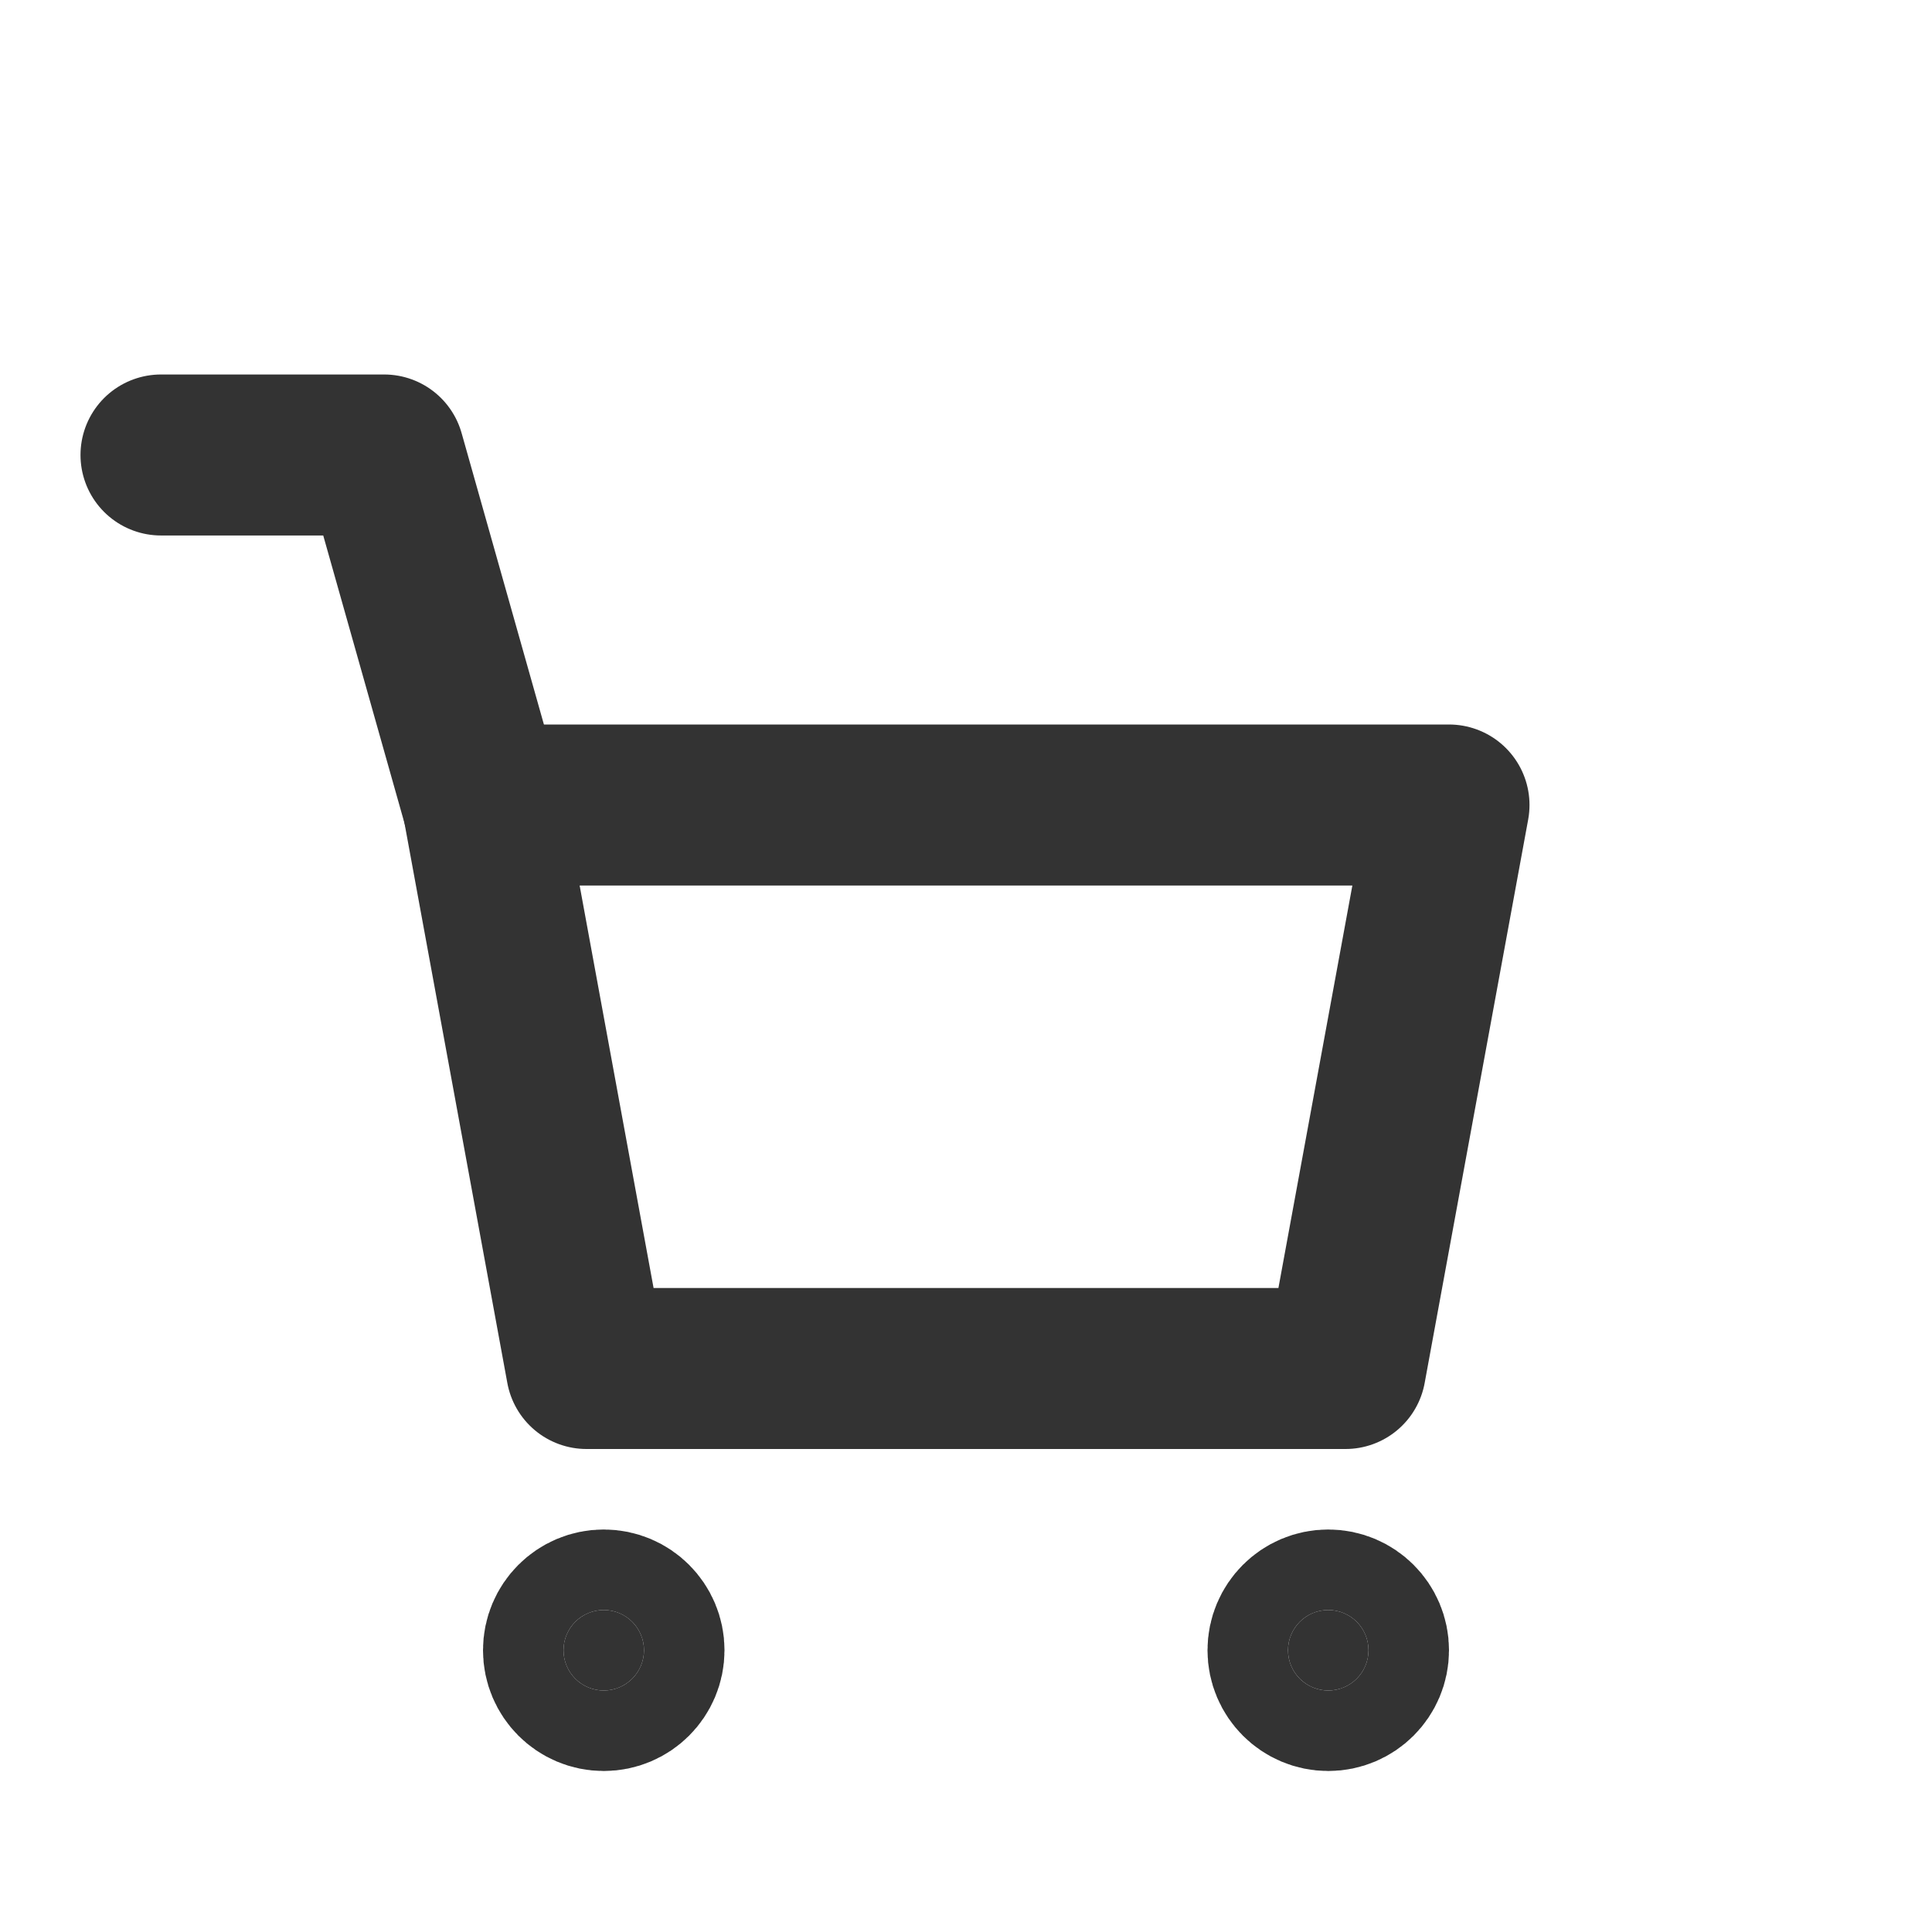
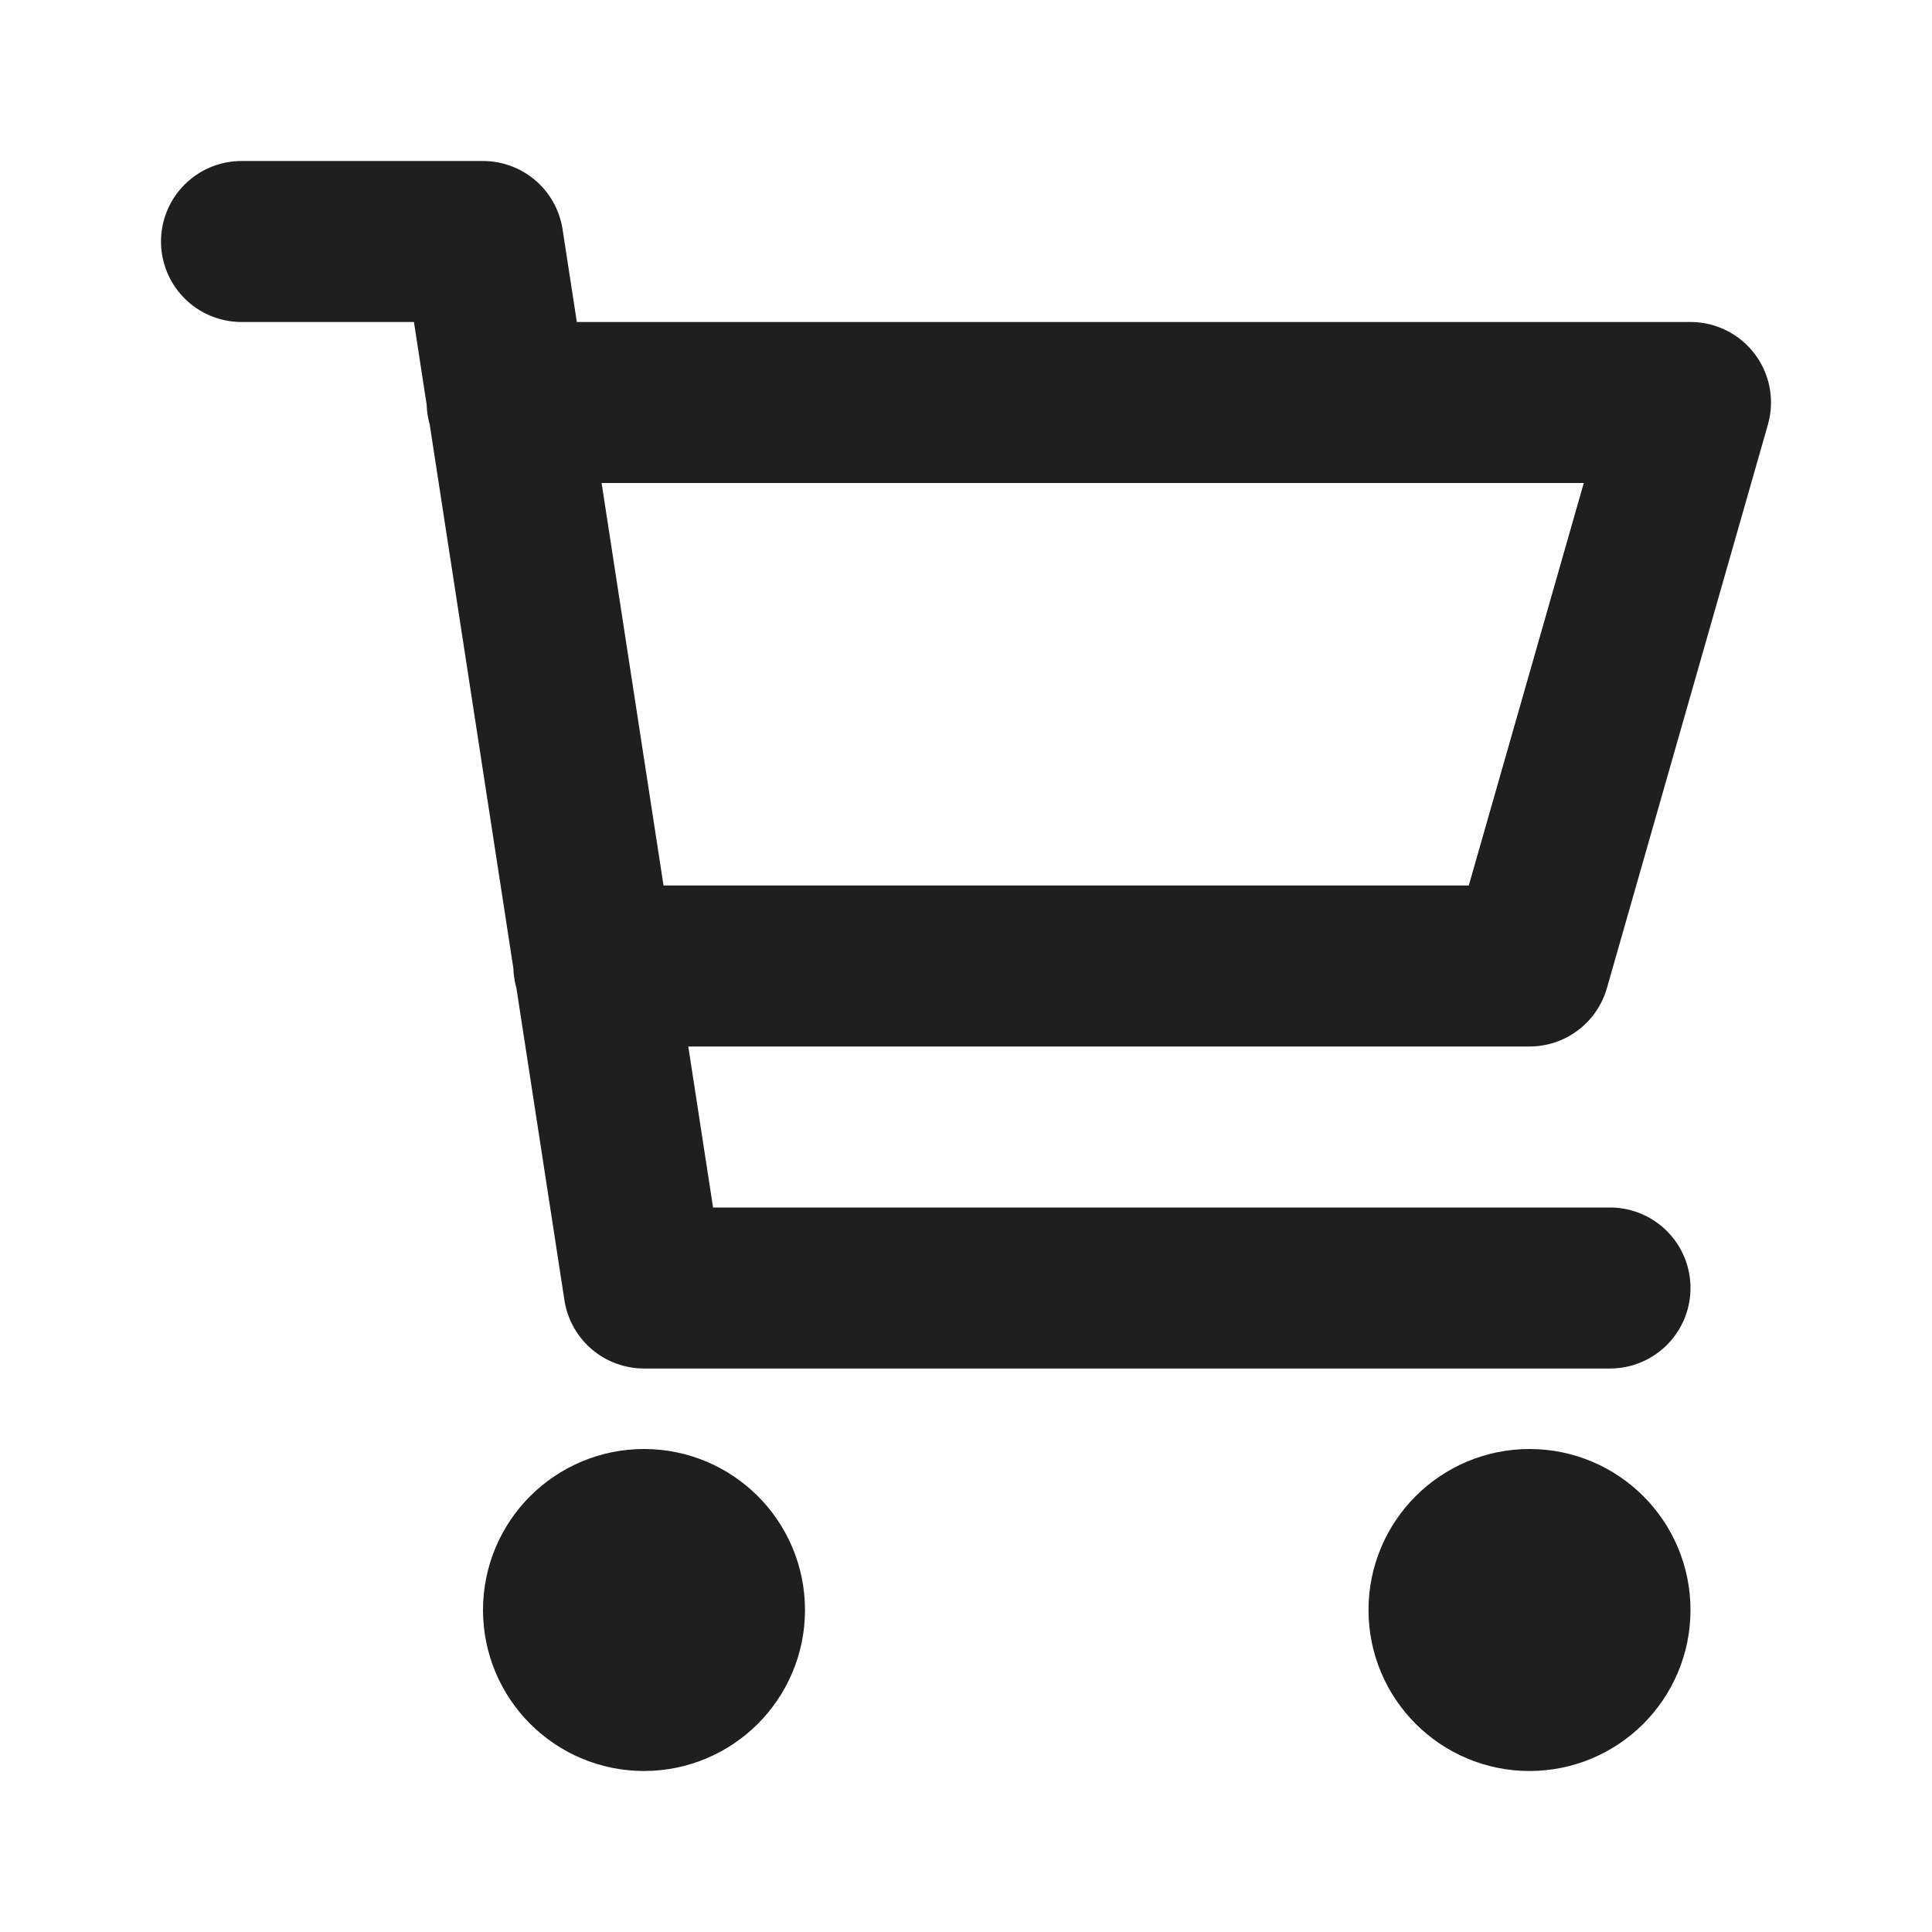
- <svg xmlns="http://www.w3.org/2000/svg" width="800px" height="800px" viewBox="0 0 24 24" fill="none">
-   <path d="M6 10H18L16.714 17H7.286L6 10Z" stroke="#333333" stroke-width="2" stroke-linecap="round" stroke-linejoin="round" />
-   <path d="M6 10L4.772 5.652H2" stroke="#333333" stroke-width="2" stroke-linecap="round" stroke-linejoin="round" />
-   <circle cx="7.5" cy="20.5" r="0.5" fill="#333333" stroke="#333333" stroke-width="2" stroke-linecap="round" stroke-linejoin="round" />
-   <circle cx="16.5" cy="20.5" r="0.5" fill="#333333" stroke="#333333" stroke-width="2" stroke-linecap="round" stroke-linejoin="round" />
+ <svg xmlns="http://www.w3.org/2000/svg" width="800px" height="800px" viewBox="0 0 24 24" fill="none" stroke="#1F1F1F">
+   <g id="SVGRepo_bgCarrier" stroke-width="0" />
+   <g id="SVGRepo_tracerCarrier" stroke-linecap="round" stroke-linejoin="round" />
+   <g id="SVGRepo_iconCarrier">
+     <path d="M6.3 5H21L19 12H7.377M20 16H8L6 3H3M9 20C9 20.552 8.552 21 8 21C7.448 21 7 20.552 7 20C7 19.448 7.448 19 8 19C8.552 19 9 19.448 9 20ZM20 20C20 20.552 19.552 21 19 21C18.448 21 18 20.552 18 20C18 19.448 18.448 19 19 19C19.552 19 20 19.448 20 20Z" stroke="#1F1F1F" stroke-width="2" stroke-linecap="round" stroke-linejoin="round" />
+   </g>
</svg>
